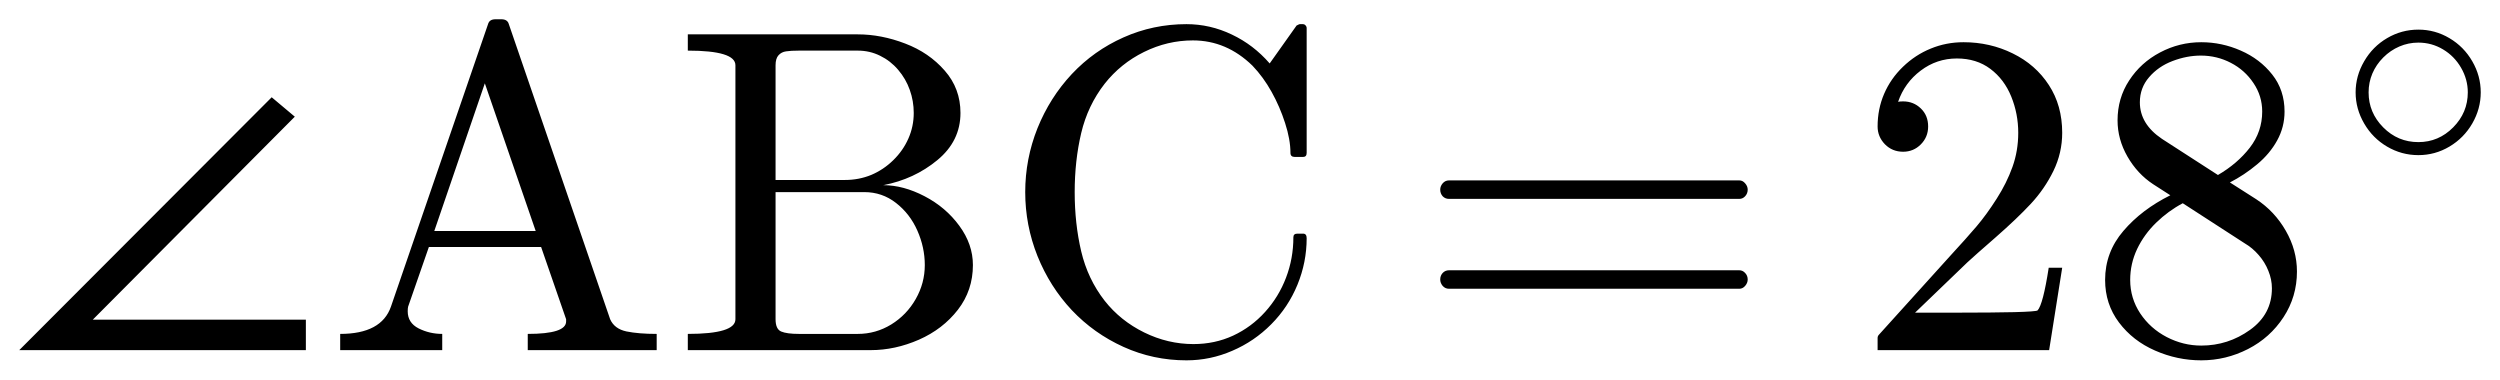
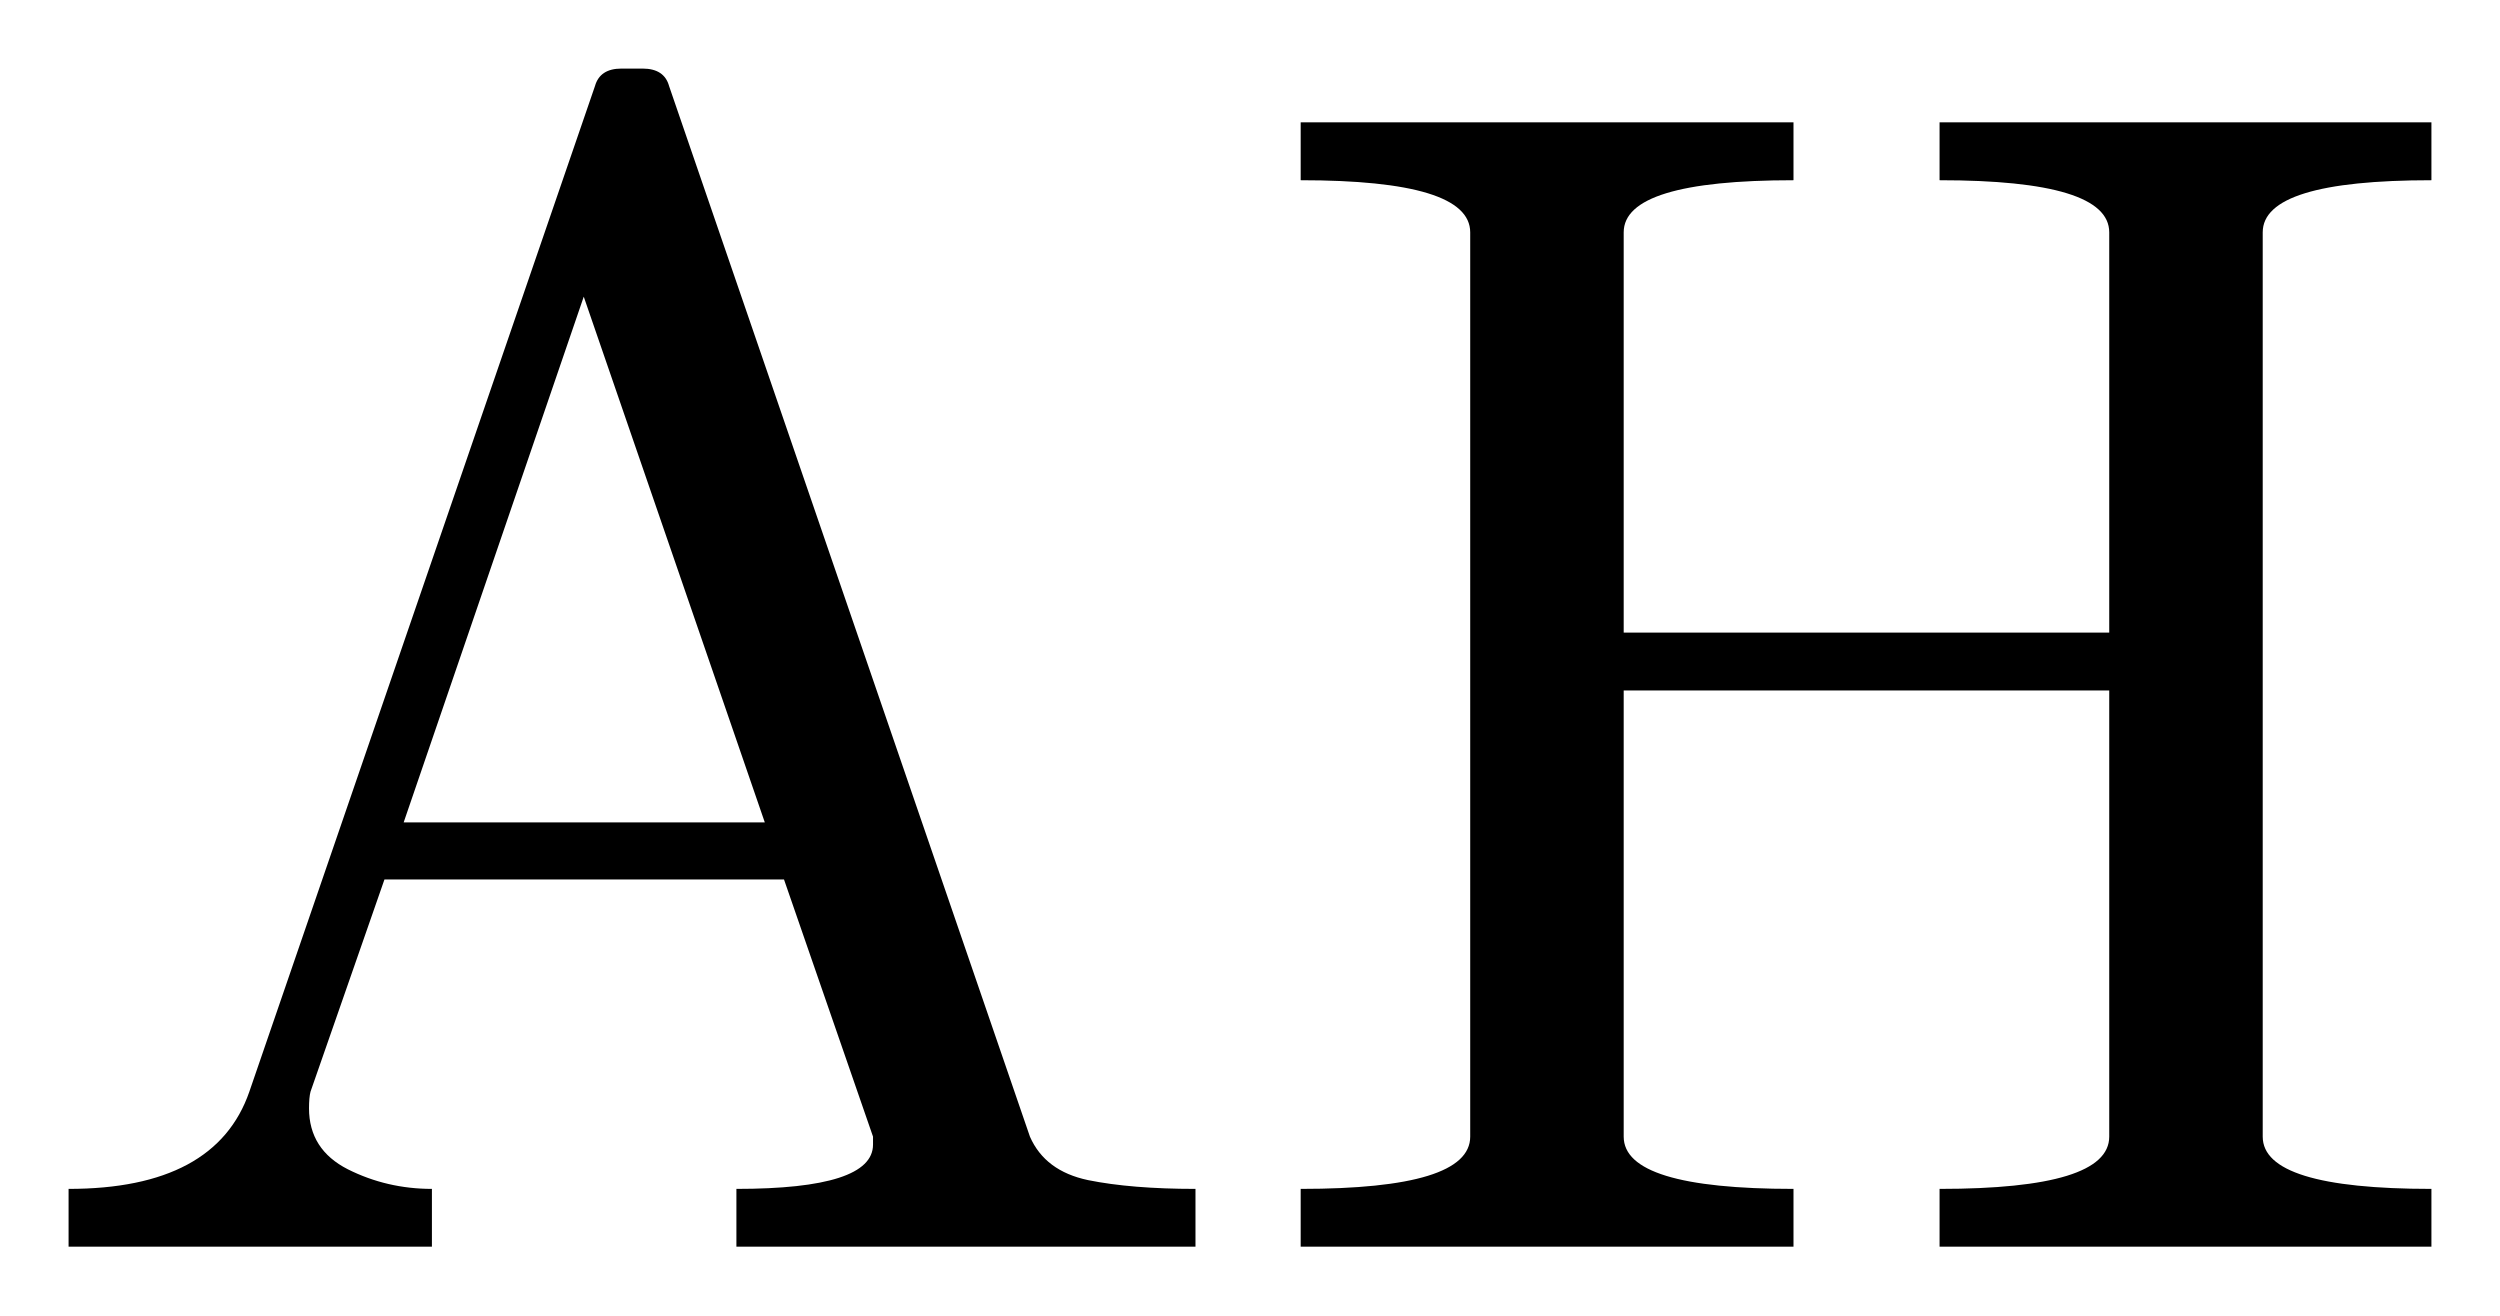
- <svg xmlns="http://www.w3.org/2000/svg" width="64.898pt" height="9.854pt" viewBox="0 0 64.898 9.854" version="1.1">
+ <svg xmlns="http://www.w3.org/2000/svg" width="18.227pt" height="9.589pt" viewBox="0 0 18.227 9.589" version="1.1">
  <defs>
    <style type="text/css">*{stroke-linejoin: round; stroke-linecap: butt}</style>
  </defs>
  <g id="figure_1">
    <g id="patch_1">
-       <path d="M 0 9.854  L 64.898 9.854  L 64.898 0  L 0 0  L 0 9.854  z " style="fill: none; opacity: 0" />
+       <path d="M 0 9.589  L 18.227 9.589  L 18.227 0  L 0 0  L 0 9.589  z " style="fill: none; opacity: 0" />
    </g>
    <g id="axes_1">
      <g id="patch_2">
-         <path d="M 7.94 9.089  L 0.5 9.089  L 7.053 2.525  L 7.653 3.029  L 2.409 8.298  L 7.94 8.298  L 7.94 9.089  z M 8.831 9.089  L 8.831 8.668  Q 9.903 8.668 10.149 7.959  L 12.669 0.627  Q 12.704 0.5 12.862 0.5  L 13.016 0.5  Q 13.173 0.5 13.209 0.627  L 15.839 8.287  Q 15.95 8.538 16.263 8.604  Q 16.578 8.668 17.047 8.668  L 17.047 9.089  L 13.7 9.089  L 13.7 8.668  Q 14.696 8.668 14.696 8.345  L 14.696 8.287  L 14.047 6.412  L 11.133 6.412  L 10.595 7.959  Q 10.584 8 10.584 8.081  Q 10.584 8.381 10.867 8.525  Q 11.152 8.668 11.48 8.668  L 11.48 9.089  L 8.831 9.089  z M 11.274 5.996  L 13.906 5.996  L 12.586 2.163  L 11.274 5.996  z M 17.855 9.089  L 17.855 8.668  Q 19.091 8.668 19.091 8.287  L 19.091 1.694  Q 19.091 1.314 17.855 1.314  L 17.855 0.892  L 22.267 0.892  Q 22.876 0.892 23.497 1.13  Q 24.117 1.366 24.524 1.833  Q 24.933 2.298 24.933 2.932  Q 24.933 3.663 24.331 4.158  Q 23.731 4.653 22.929 4.807  Q 23.45 4.807 24.001 5.094  Q 24.552 5.381 24.903 5.861  Q 25.256 6.341 25.256 6.881  Q 25.256 7.537 24.866 8.041  Q 24.476 8.544 23.855 8.818  Q 23.234 9.089 22.606 9.089  L 17.855 9.089  z M 20.133 8.287  Q 20.133 8.544 20.279 8.606  Q 20.427 8.668 20.742 8.668  L 22.267 8.668  Q 22.736 8.668 23.137 8.422  Q 23.538 8.174 23.772 7.762  Q 24.007 7.349 24.007 6.881  Q 24.007 6.423 23.814 5.986  Q 23.621 5.549 23.259 5.268  Q 22.899 4.987 22.437 4.987  L 20.133 4.987  L 20.133 8.287  z M 20.133 4.672  L 21.933 4.672  Q 22.297 4.672 22.616 4.541  Q 22.934 4.407 23.189 4.158  Q 23.444 3.909 23.581 3.596  Q 23.72 3.283 23.72 2.932  Q 23.72 2.621 23.617 2.334  Q 23.516 2.047 23.315 1.812  Q 23.116 1.578 22.846 1.447  Q 22.578 1.314 22.267 1.314  L 20.742 1.314  Q 20.527 1.314 20.407 1.333  Q 20.287 1.349 20.21 1.434  Q 20.133 1.518 20.133 1.694  L 20.133 4.672  z M 28.676 7.807  Q 29.087 8.328 29.702 8.63  Q 30.317 8.932 30.98 8.932  Q 31.535 8.932 32.01 8.713  Q 32.486 8.491 32.84 8.099  Q 33.195 7.706 33.384 7.209  Q 33.575 6.71 33.575 6.159  Q 33.575 6.065 33.68 6.065  L 33.827 6.065  Q 33.92 6.065 33.92 6.183  Q 33.92 6.809 33.68 7.393  Q 33.44 7.976 33 8.418  Q 32.561 8.861 31.989 9.106  Q 31.419 9.354 30.799 9.354  Q 29.936 9.354 29.165 9.005  Q 28.395 8.656 27.823 8.051  Q 27.253 7.443 26.932 6.646  Q 26.614 5.849 26.614 4.987  Q 26.614 4.126 26.932 3.329  Q 27.253 2.533 27.823 1.923  Q 28.395 1.314 29.165 0.971  Q 29.936 0.627 30.799 0.627  Q 31.414 0.627 31.976 0.896  Q 32.539 1.162 32.96 1.647  L 33.658 0.663  Q 33.727 0.627 33.739 0.627  L 33.827 0.627  Q 33.862 0.627 33.89 0.657  Q 33.92 0.688 33.92 0.729  L 33.92 3.969  Q 33.92 4.074 33.827 4.074  L 33.611 4.074  Q 33.499 4.074 33.499 3.969  Q 33.499 3.622 33.36 3.194  Q 33.223 2.767 33.009 2.384  Q 32.795 2 32.514 1.706  Q 31.841 1.049 30.967 1.049  Q 30.305 1.049 29.698 1.349  Q 29.092 1.647 28.676 2.174  Q 28.237 2.737 28.067 3.455  Q 27.898 4.173 27.898 4.987  Q 27.898 5.803 28.067 6.524  Q 28.237 7.244 28.676 7.807  z M 37.615 7.496  Q 37.516 7.496 37.45 7.421  Q 37.387 7.344 37.387 7.256  Q 37.387 7.156 37.45 7.087  Q 37.516 7.016 37.615 7.016  L 45.151 7.016  Q 45.239 7.016 45.303 7.087  Q 45.369 7.156 45.369 7.256  Q 45.369 7.344 45.303 7.421  Q 45.239 7.496 45.151 7.496  L 37.615 7.496  z M 37.615 5.163  Q 37.516 5.163 37.45 5.094  Q 37.387 5.022 37.387 4.923  Q 37.387 4.835 37.45 4.76  Q 37.516 4.683 37.615 4.683  L 45.151 4.683  Q 45.239 4.683 45.303 4.76  Q 45.369 4.835 45.369 4.923  Q 45.369 5.022 45.303 5.094  Q 45.239 5.163 45.151 5.163  L 37.615 5.163  z M 48.741 9.089  L 48.741 8.767  Q 48.741 8.737 48.763 8.703  L 50.627 6.641  Q 51.049 6.183 51.312 5.874  Q 51.576 5.562 51.833 5.157  Q 52.092 4.753 52.242 4.334  Q 52.392 3.916 52.392 3.447  Q 52.392 2.954 52.21 2.506  Q 52.028 2.058 51.668 1.788  Q 51.308 1.518 50.798 1.518  Q 50.277 1.518 49.86 1.833  Q 49.444 2.146 49.273 2.643  Q 49.32 2.632 49.403 2.632  Q 49.673 2.632 49.862 2.814  Q 50.053 2.996 50.053 3.283  Q 50.053 3.558 49.862 3.749  Q 49.673 3.939 49.403 3.939  Q 49.122 3.939 48.93 3.744  Q 48.741 3.547 48.741 3.283  Q 48.741 2.831 48.91 2.437  Q 49.08 2.041 49.399 1.734  Q 49.72 1.424 50.121 1.261  Q 50.522 1.096 50.972 1.096  Q 51.658 1.096 52.249 1.387  Q 52.842 1.677 53.187 2.208  Q 53.533 2.737 53.533 3.447  Q 53.533 3.969 53.305 4.438  Q 53.076 4.906 52.718 5.291  Q 52.362 5.673 51.805 6.161  Q 51.248 6.646 51.073 6.809  L 49.714 8.116  L 50.867 8.116  Q 51.717 8.116 52.288 8.103  Q 52.86 8.088 52.894 8.058  Q 53.035 7.906 53.183 6.95  L 53.533 6.95  L 53.194 9.089  L 48.741 9.089  z M 54.647 7.267  Q 54.647 6.547 55.122 5.994  Q 55.596 5.439 56.34 5.069  L 55.894 4.782  Q 55.485 4.513 55.227 4.064  Q 54.97 3.616 54.97 3.125  Q 54.97 2.549 55.272 2.088  Q 55.573 1.625 56.074 1.361  Q 56.575 1.096 57.143 1.096  Q 57.675 1.096 58.17 1.314  Q 58.667 1.531 58.986 1.936  Q 59.305 2.339 59.305 2.896  Q 59.305 3.299 59.113 3.646  Q 58.924 3.991 58.592 4.267  Q 58.262 4.543 57.887 4.736  L 58.573 5.174  Q 59.048 5.486 59.337 5.99  Q 59.627 6.494 59.627 7.049  Q 59.627 7.7 59.278 8.234  Q 58.93 8.767 58.356 9.061  Q 57.782 9.354 57.143 9.354  Q 56.522 9.354 55.945 9.101  Q 55.367 8.849 55.007 8.371  Q 54.647 7.893 54.647 7.267  z M 55.298 7.267  Q 55.298 7.741 55.558 8.135  Q 55.819 8.527 56.247 8.75  Q 56.674 8.971 57.143 8.971  Q 57.84 8.971 58.408 8.564  Q 58.977 8.158 58.977 7.484  Q 58.977 7.256 58.885 7.031  Q 58.795 6.804 58.633 6.62  Q 58.472 6.434 58.273 6.318  L 56.663 5.276  Q 56.288 5.474 55.973 5.78  Q 55.66 6.084 55.478 6.464  Q 55.298 6.845 55.298 7.267  z M 56.123 3.605  L 57.576 4.543  Q 58.08 4.25 58.403 3.834  Q 58.725 3.417 58.725 2.896  Q 58.725 2.491 58.498 2.156  Q 58.273 1.818 57.91 1.631  Q 57.548 1.443 57.132 1.443  Q 56.768 1.443 56.398 1.584  Q 56.029 1.724 55.789 2.004  Q 55.549 2.281 55.549 2.656  Q 55.549 3.219 56.123 3.605  z M 62.779 4.027  Q 62.344 4.027 61.969 3.807  Q 61.593 3.587 61.372 3.206  Q 61.15 2.824 61.15 2.398  Q 61.15 1.971 61.372 1.591  Q 61.593 1.209 61.969 0.989  Q 62.344 0.769 62.779 0.769  Q 63.213 0.769 63.586 0.991  Q 63.96 1.212 64.179 1.592  Q 64.398 1.971 64.398 2.398  Q 64.398 2.824 64.179 3.204  Q 63.96 3.583 63.586 3.805  Q 63.213 4.027 62.779 4.027  z M 62.779 3.689  Q 63.304 3.689 63.683 3.306  Q 64.062 2.923 64.062 2.398  Q 64.062 2.062 63.888 1.76  Q 63.714 1.458 63.419 1.282  Q 63.124 1.106 62.779 1.106  Q 62.52 1.106 62.286 1.207  Q 62.053 1.307 61.868 1.492  Q 61.684 1.676 61.585 1.908  Q 61.487 2.139 61.487 2.398  Q 61.487 2.923 61.866 3.306  Q 62.246 3.689 62.779 3.689  z " clip-path="url(#pa26a9e9e9c)" />
+         <path d="M 0.5 9.089  L 0.5 8.668  Q 1.573 8.668 1.818 7.959  L 4.338 0.627  Q 4.374 0.5 4.531 0.5  L 4.685 0.5  Q 4.843 0.5 4.878 0.627  L 7.509 8.287  Q 7.619 8.538 7.933 8.604  Q 8.248 8.668 8.716 8.668  L 8.716 9.089  L 5.369 9.089  L 5.369 8.668  Q 6.365 8.668 6.365 8.345  L 6.365 8.287  L 5.716 6.412  L 2.803 6.412  L 2.264 7.959  Q 2.253 8 2.253 8.081  Q 2.253 8.381 2.536 8.525  Q 2.821 8.668 3.149 8.668  L 3.149 9.089  L 0.5 9.089  z M 2.943 5.996  L 5.576 5.996  L 4.256 2.163  L 2.943 5.996  z M 9.483 9.089  L 9.483 8.668  Q 10.719 8.668 10.719 8.287  L 10.719 1.694  Q 10.719 1.314 9.483 1.314  L 9.483 0.892  L 13.076 0.892  L 13.076 1.314  Q 11.838 1.314 11.838 1.694  L 11.838 4.612  L 15.378 4.612  L 15.378 1.694  Q 15.378 1.314 14.141 1.314  L 14.141 0.892  L 17.727 0.892  L 17.727 1.314  Q 16.497 1.314 16.497 1.694  L 16.497 8.287  Q 16.497 8.668 17.727 8.668  L 17.727 9.089  L 14.141 9.089  L 14.141 8.668  Q 15.378 8.668 15.378 8.287  L 15.378 5.034  L 11.838 5.034  L 11.838 8.287  Q 11.838 8.668 13.076 8.668  L 13.076 9.089  L 9.483 9.089  z " clip-path="url(#p32fb25dcaf)" />
      </g>
    </g>
  </g>
  <defs>
-     <clipPath id="pa26a9e9e9c">
-       <rect x="0" y="0" width="64.898" height="9.854" />
+     <clipPath id="p32fb25dcaf">
+       <rect x="0" y="0" width="18.227" height="9.589" />
    </clipPath>
  </defs>
</svg>
